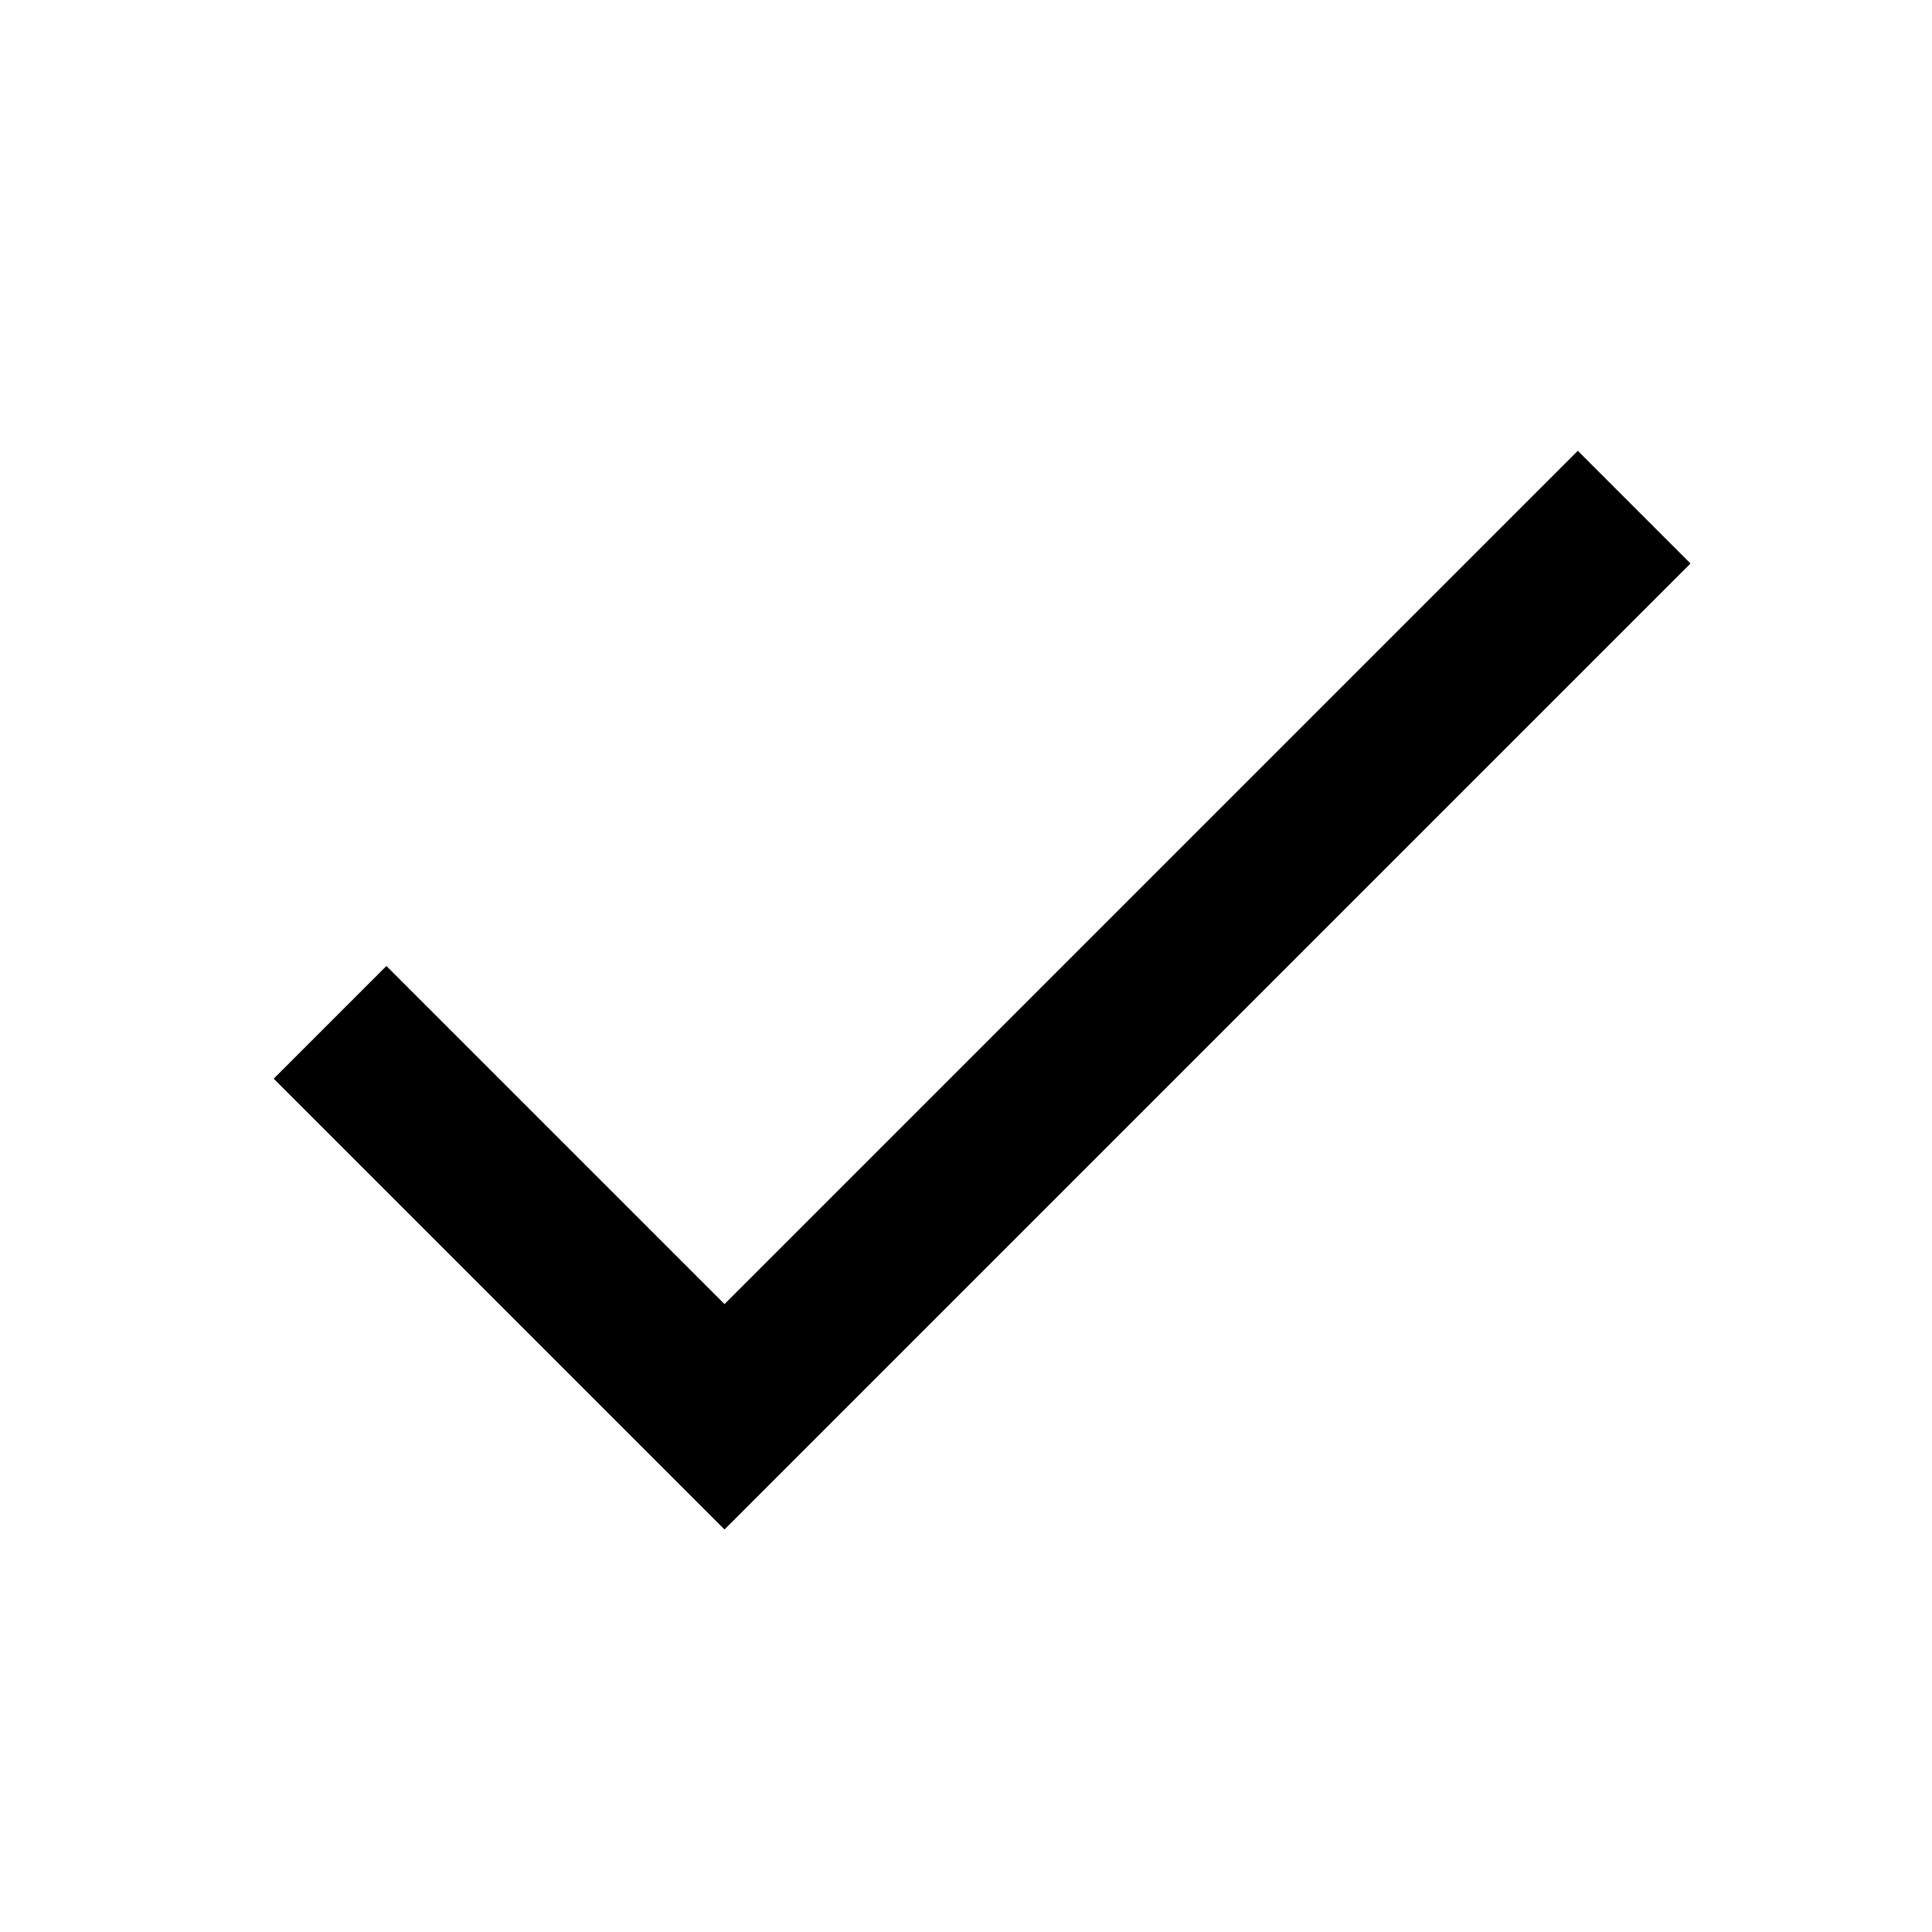
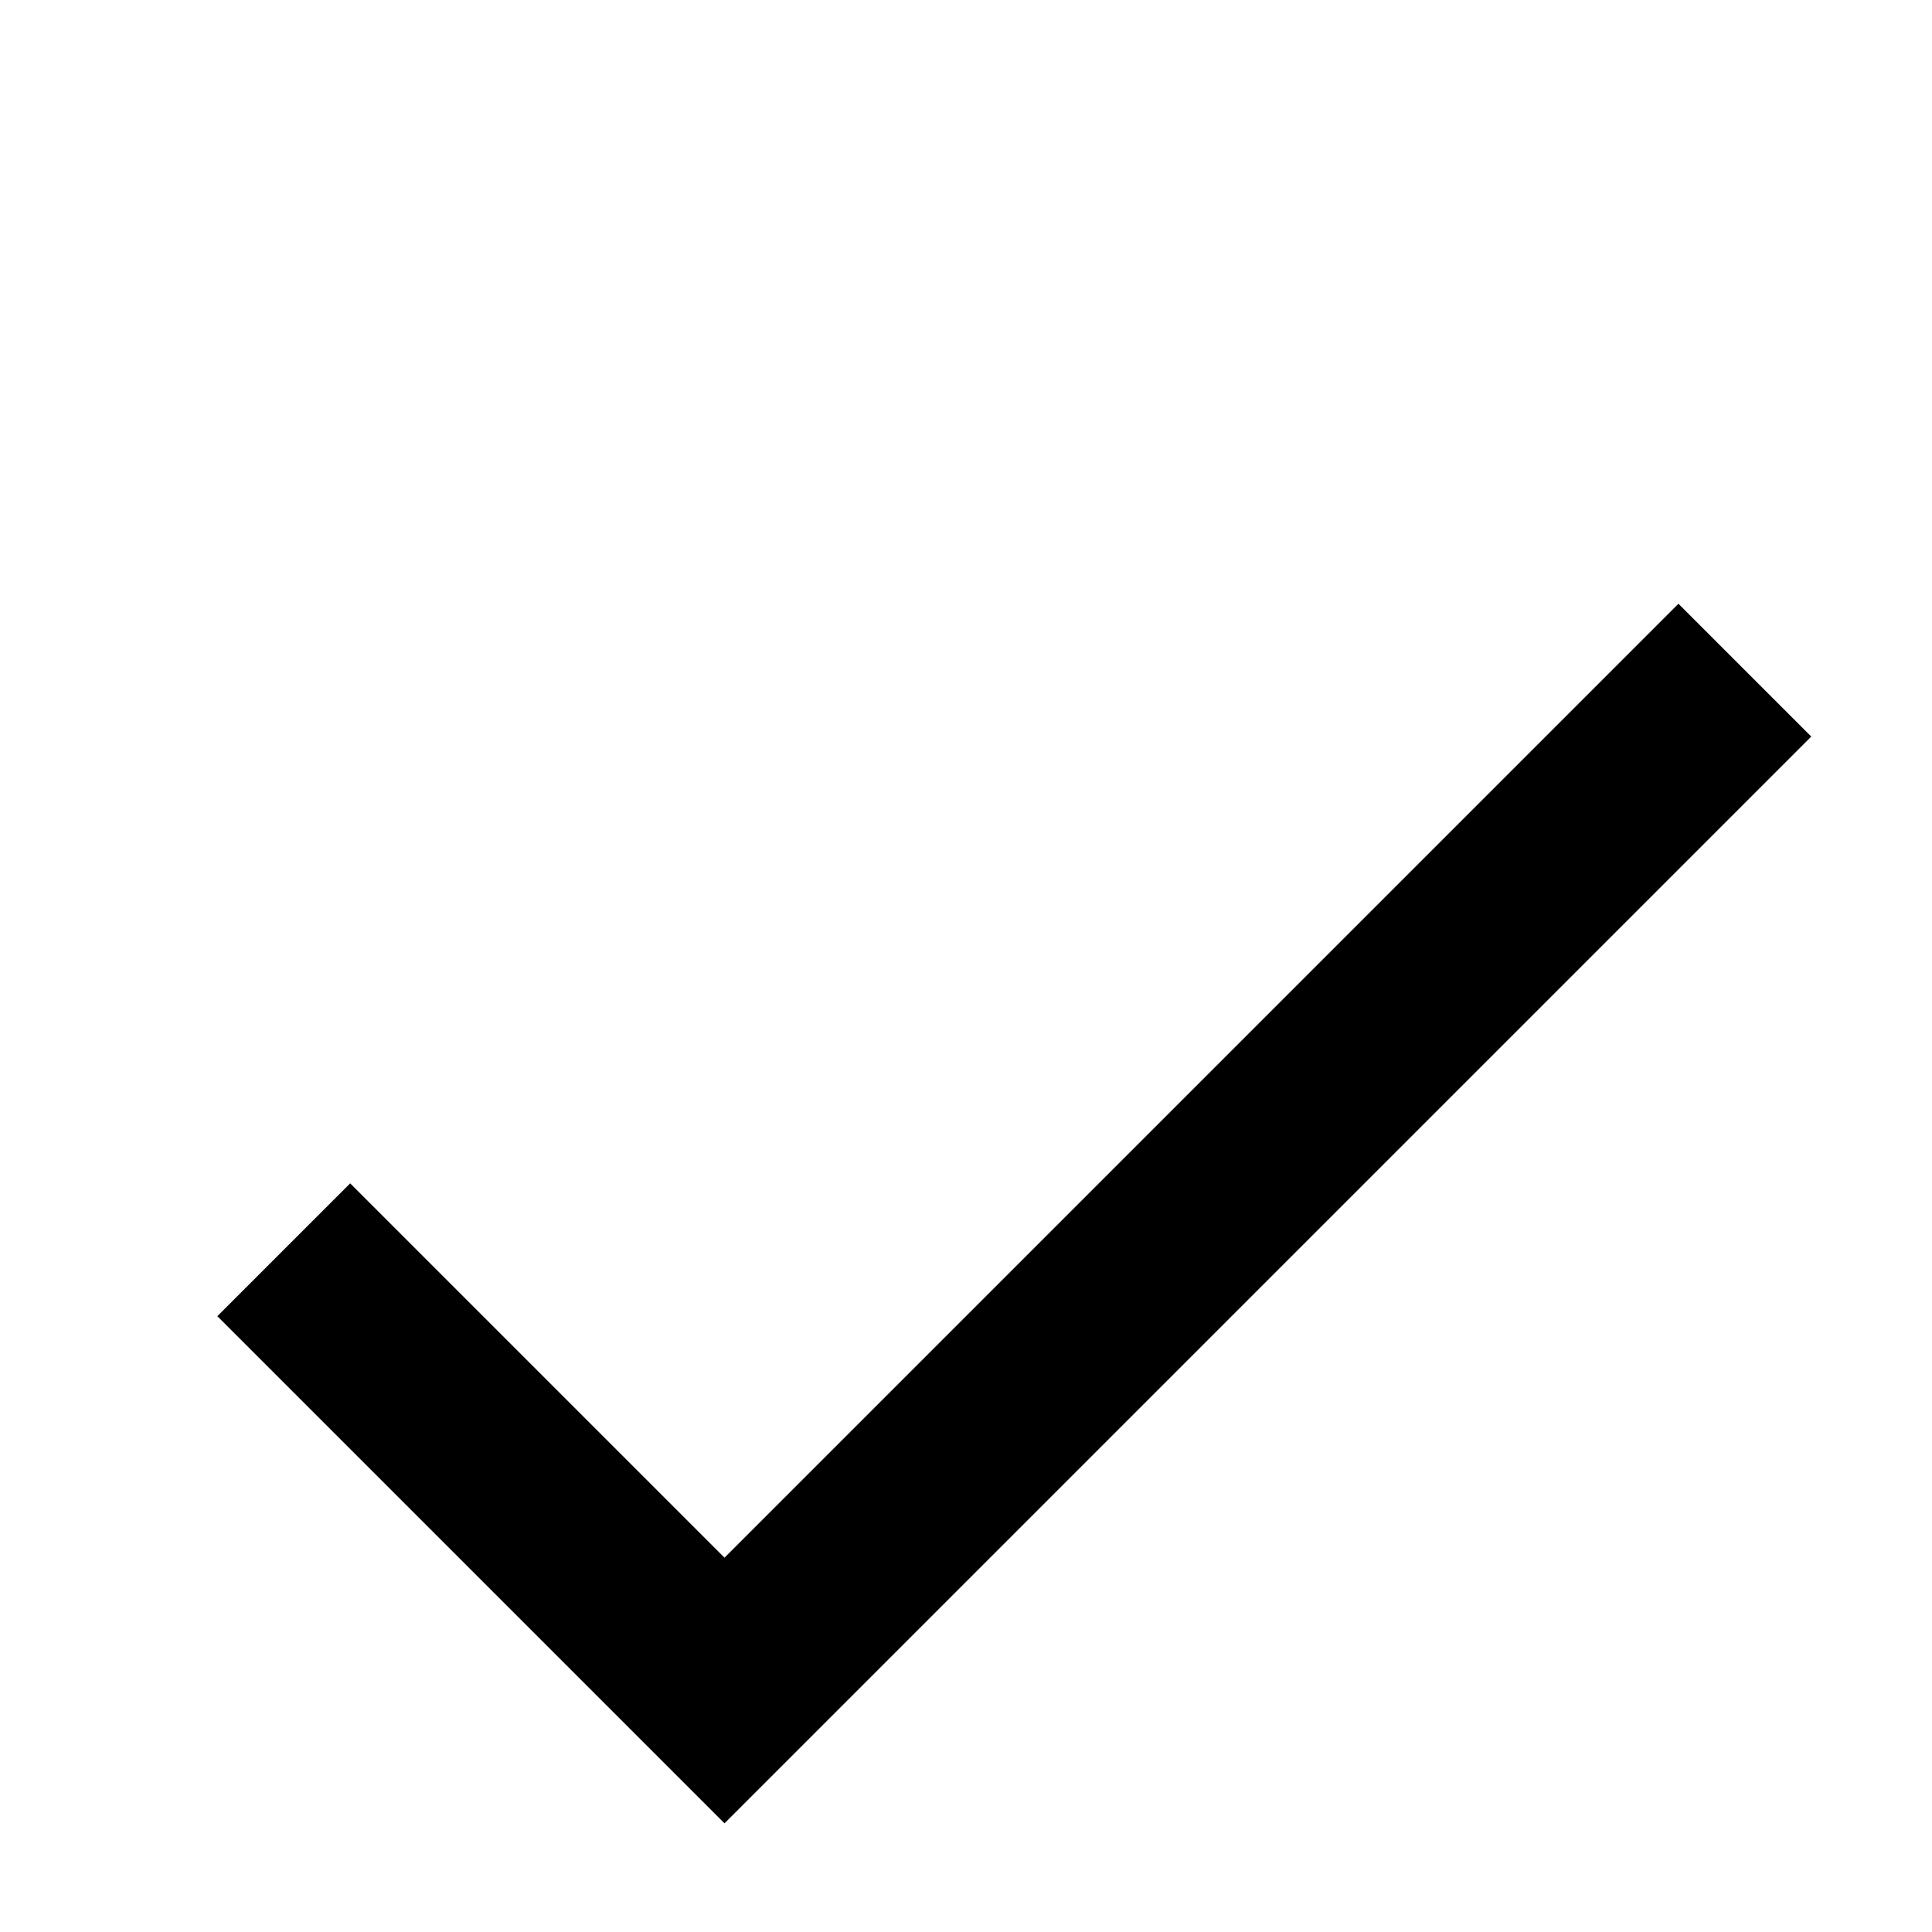
- <svg xmlns="http://www.w3.org/2000/svg" fill="#000000" height="24" viewBox="0 0 24 24" width="24">
-   <path d="M0 0h24v24H0z" fill="none" />
-   <path d="M9 16.2L4.8 12l-1.4 1.4L9 19 21 7l-1.4-1.4L9 16.2z" />
+ <svg xmlns="http://www.w3.org/2000/svg" version="1.1" id="Layer_1" x="0px" y="0px" width="16px" height="16px" viewBox="-147 138 16 16" enable-background="new -147 138 16 16" xml:space="preserve">
+   <path d="M-141,150.9l-3.1-3.1l-1.1,1.1l4.2,4.2l9-9l-1.1-1.1L-141,150.9z" />
</svg>
